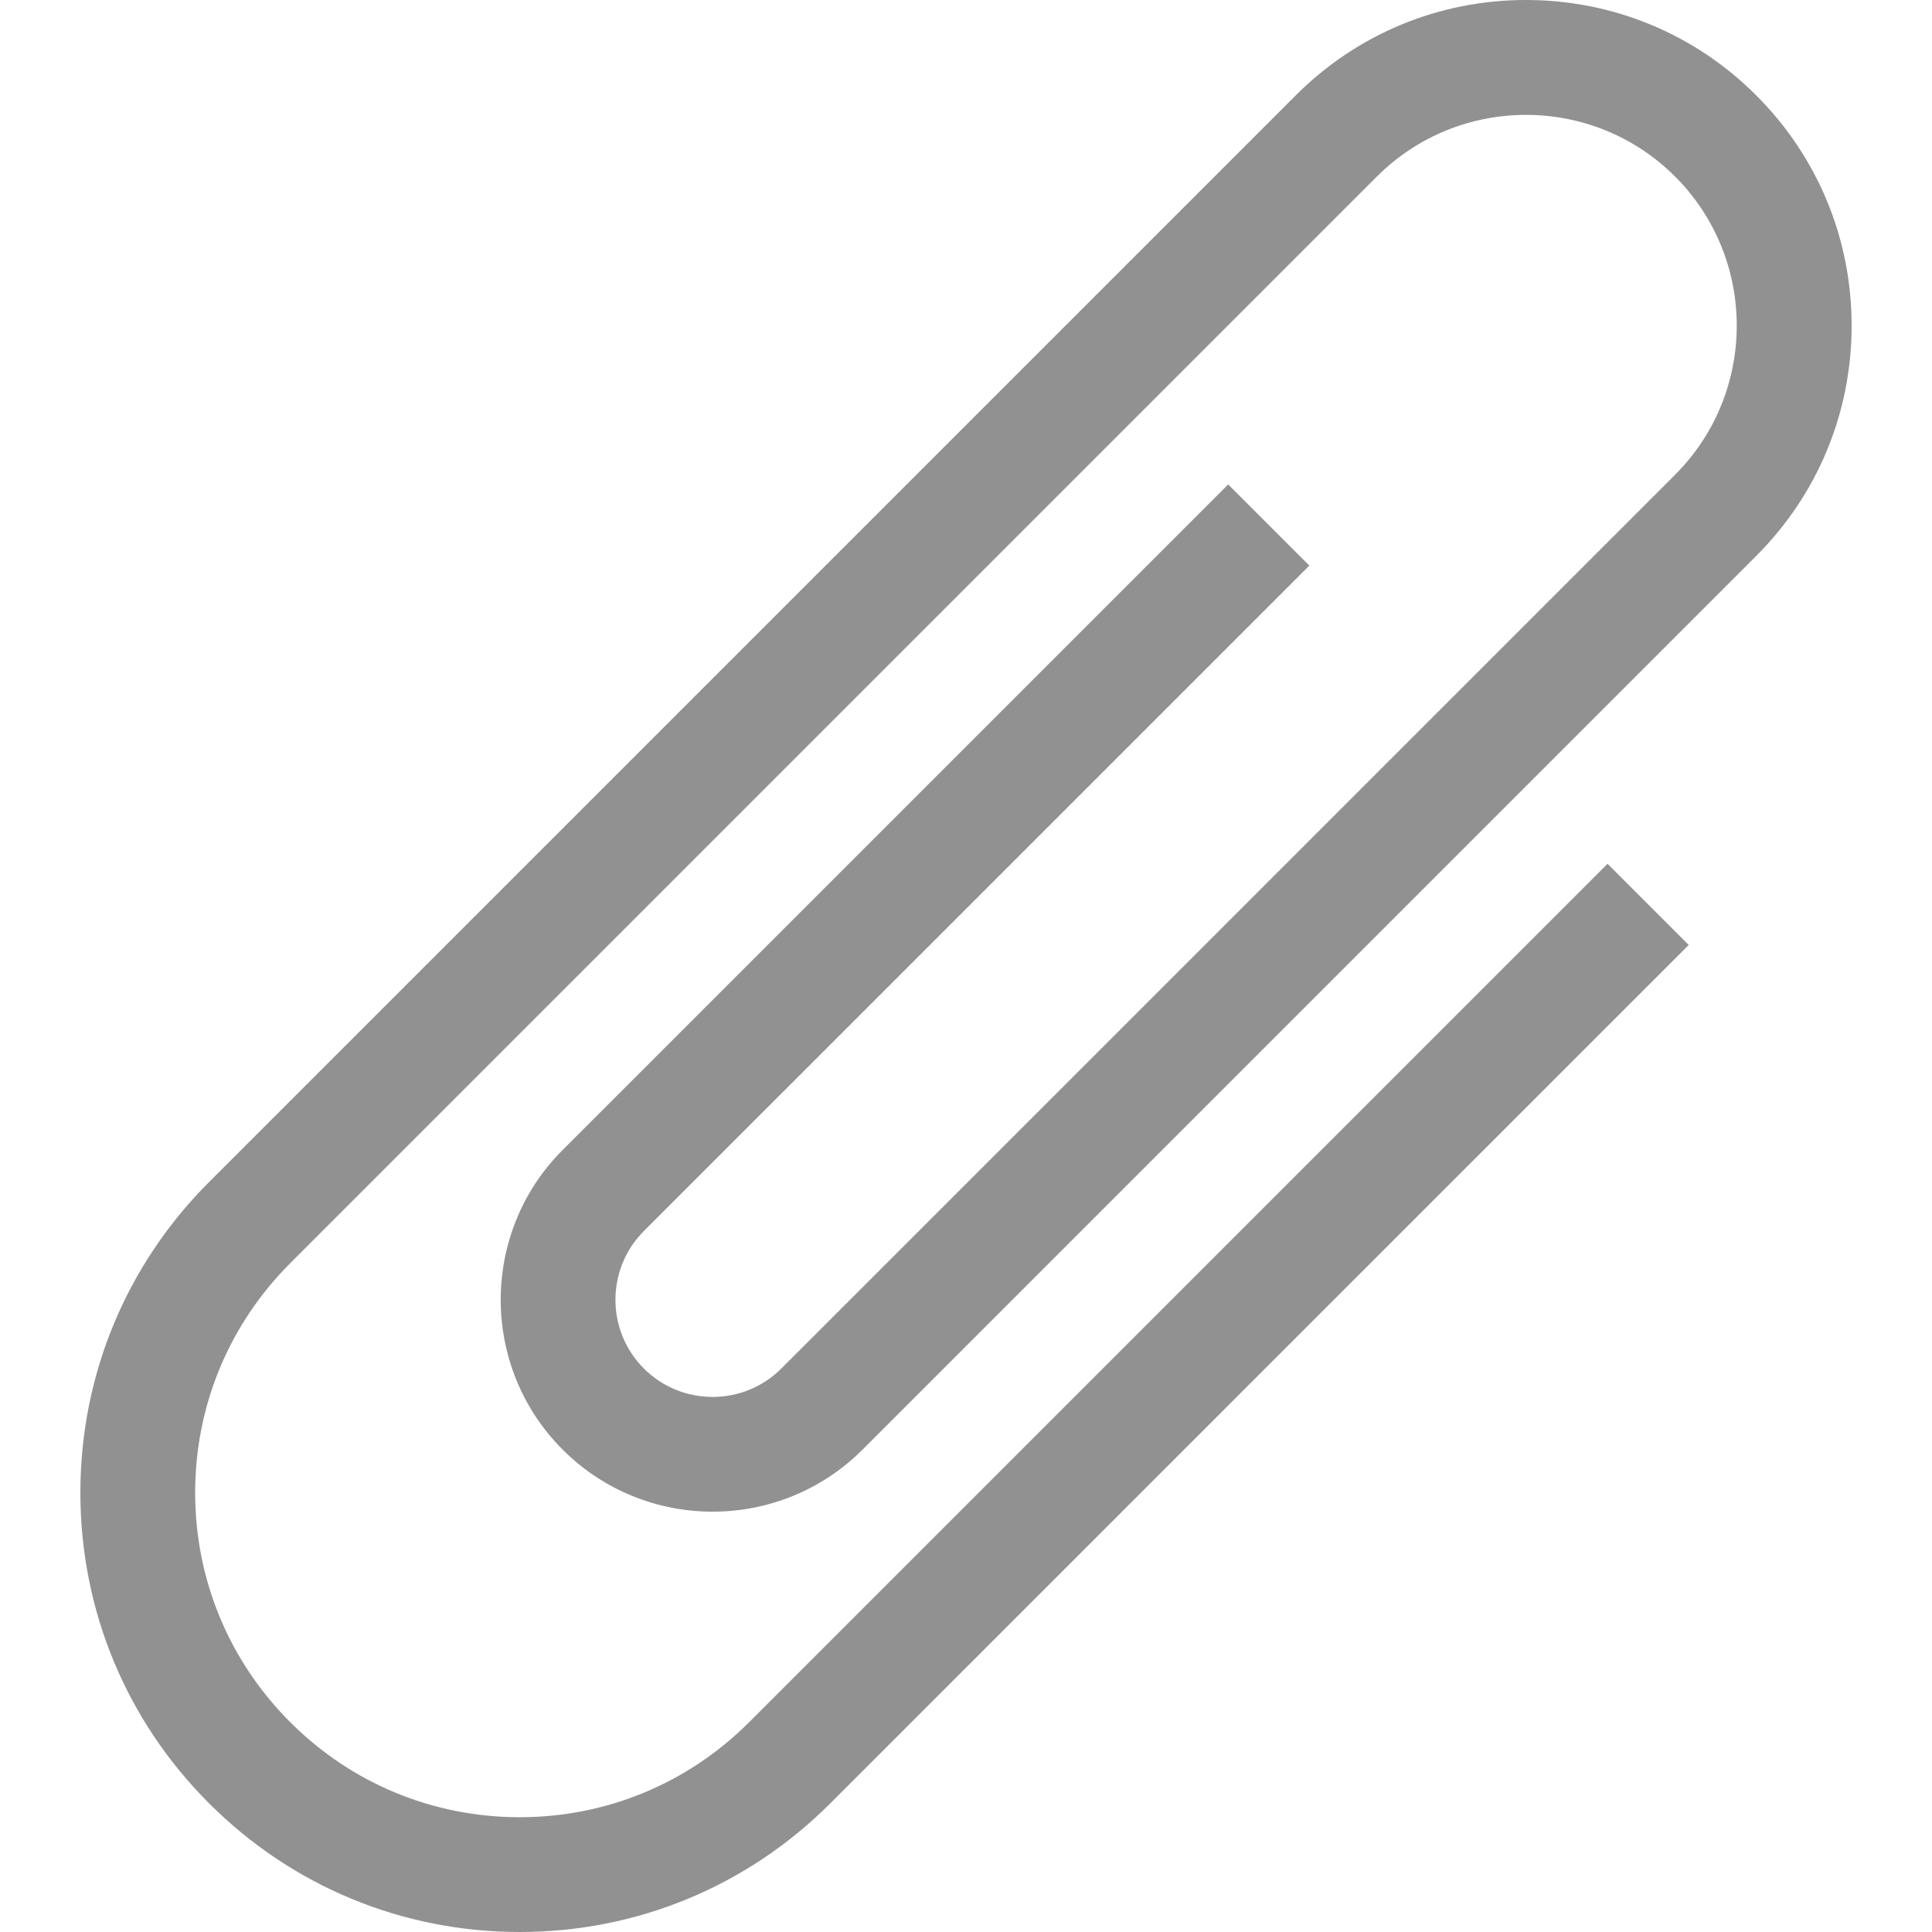
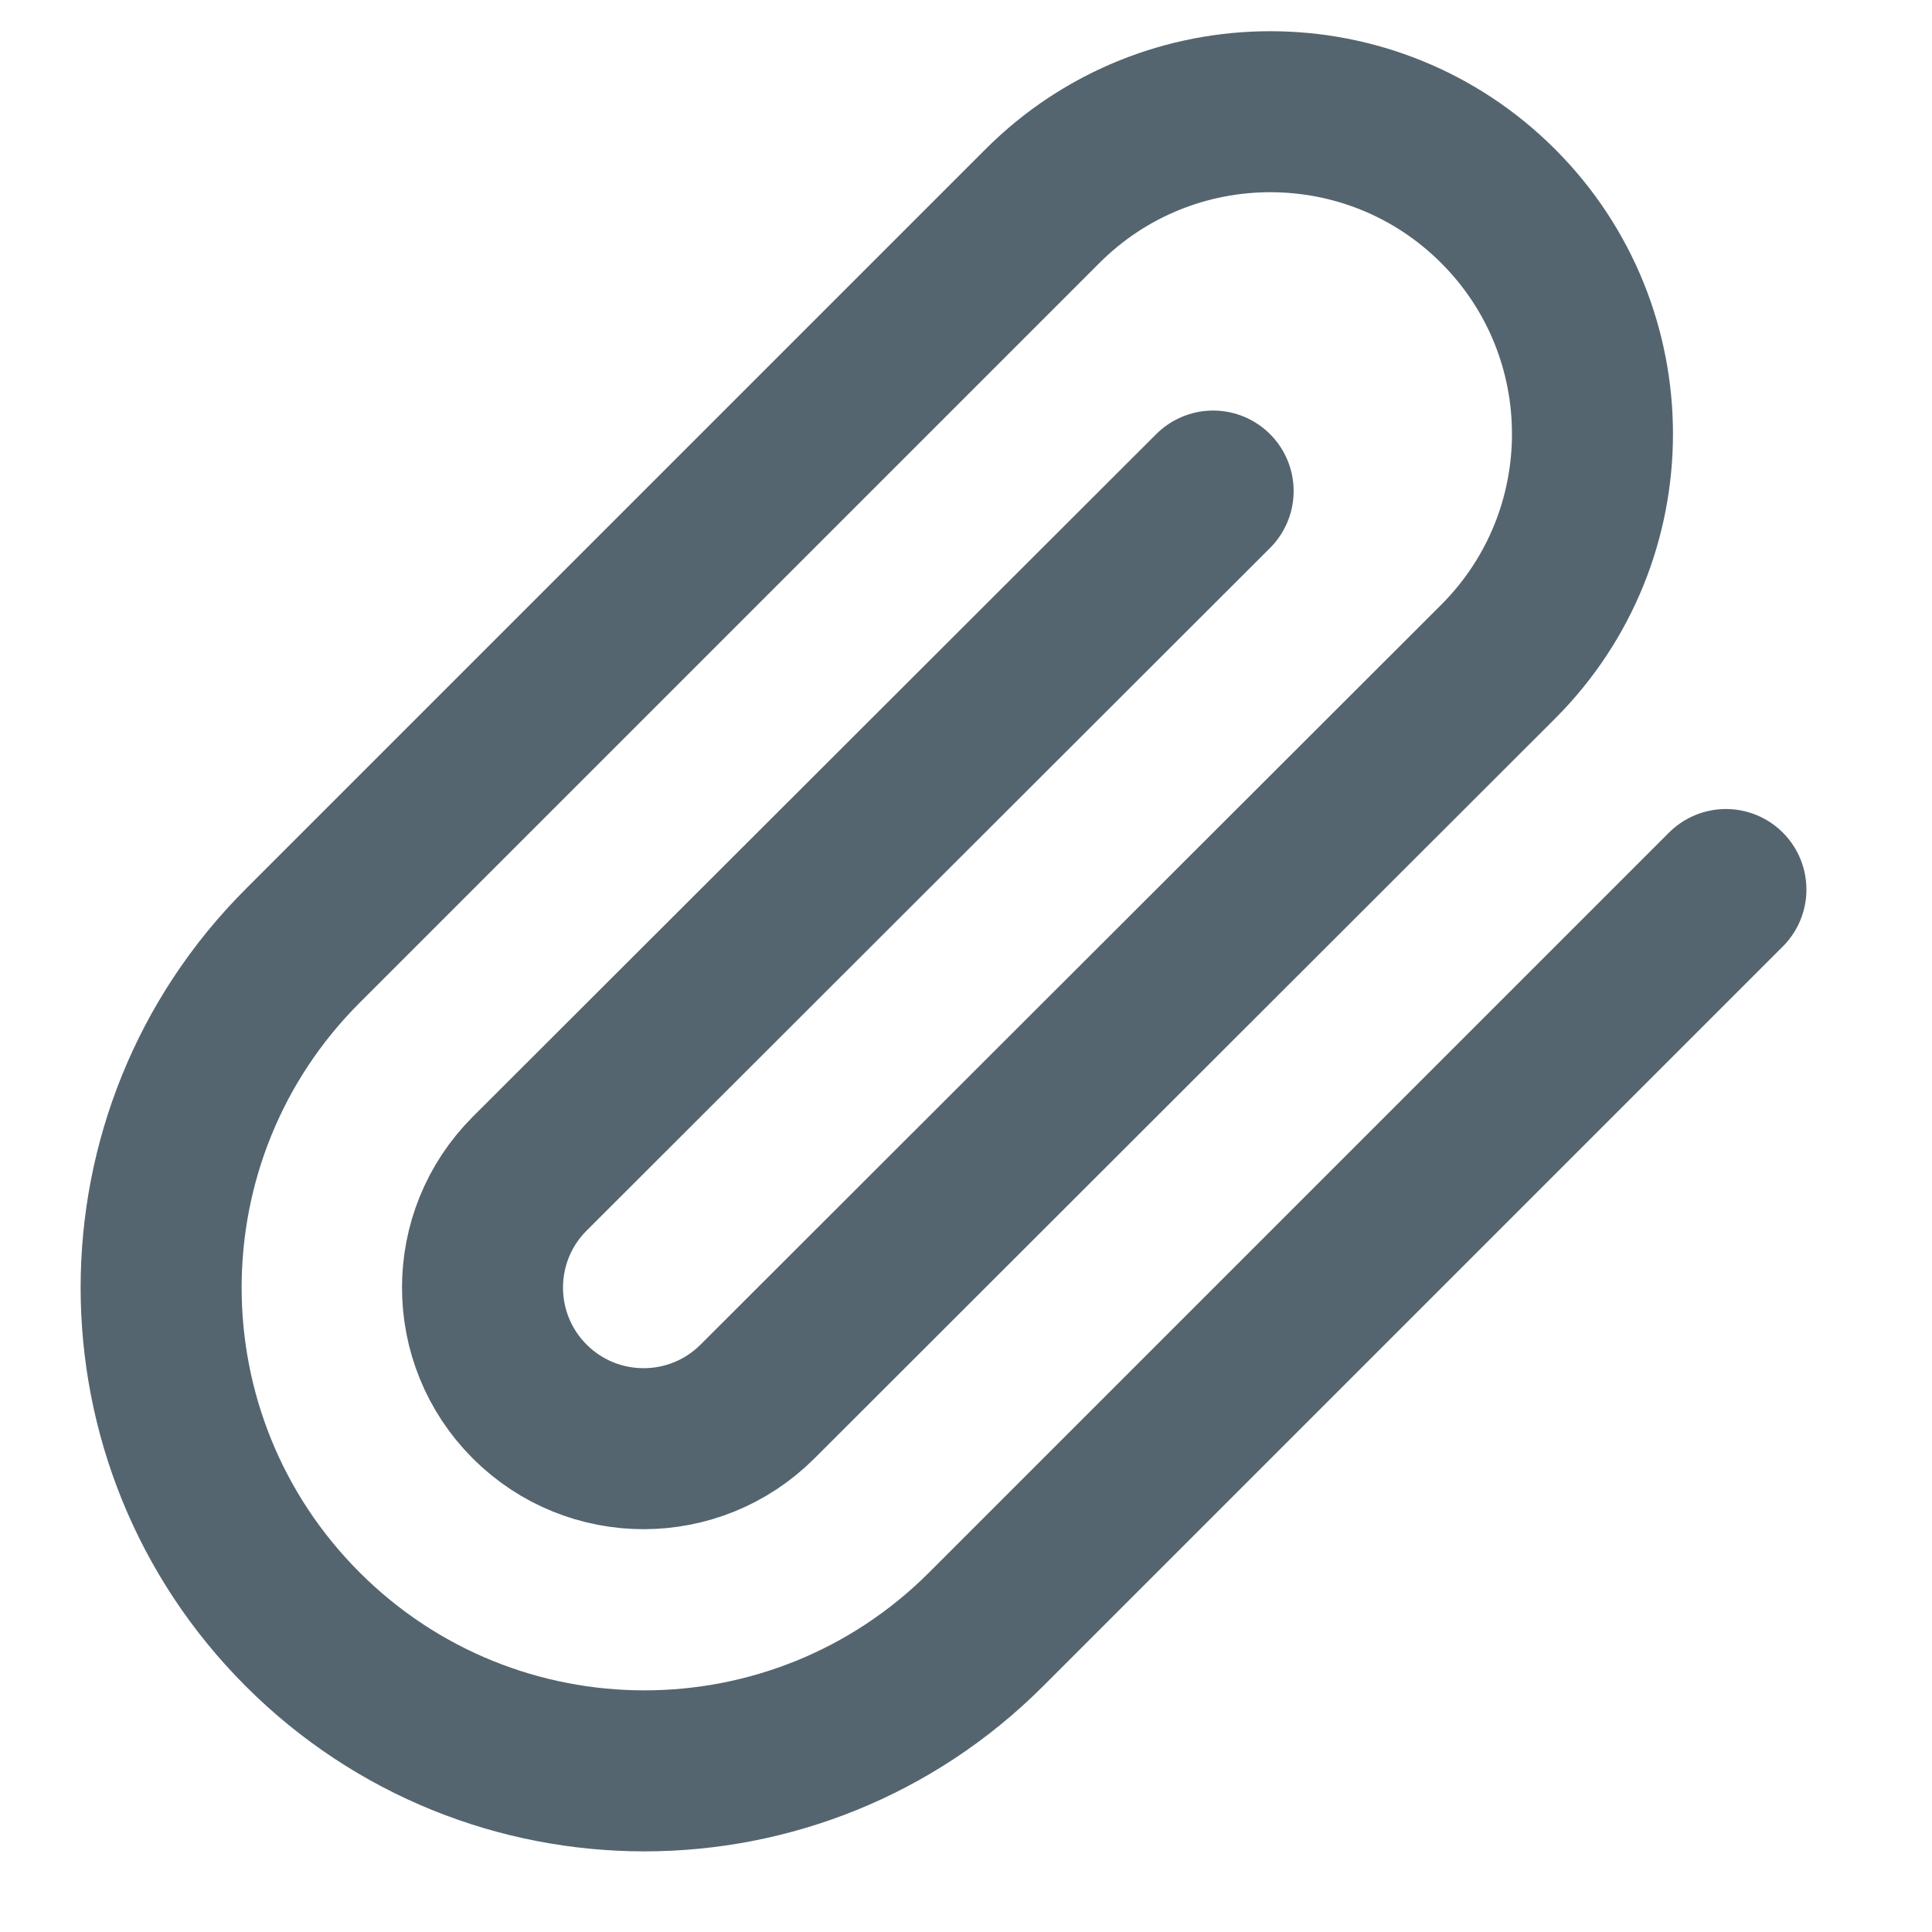
- <svg xmlns="http://www.w3.org/2000/svg" version="1.1" id="Layer_1" x="0px" y="0px" viewBox="0 0 512 512" style="enable-background:new 0 0 512 512;" xml:space="preserve">
-   <g>
-     <g>
-       <path fill="#919191" d="M346.991,149.886l-21.508-21.509l-176.36,176.355c-21.903,21.903-21.903,57.543,0,79.447    c21.903,21.904,57.543,21.904,79.447,0L465.422,147.32c16.3-16.3,25.277-37.971,25.277-61.022s-8.977-44.722-25.277-61.022    C449.123,8.977,427.451,0,404.4,0c-23.052,0-44.723,8.977-61.022,25.277L55.401,313.254c-21.99,21.99-34.1,51.226-34.1,82.323    c0,31.098,12.11,60.333,34.1,82.323c21.99,21.99,51.226,34.1,82.323,34.1s60.333-12.11,82.323-34.1l227.479-227.48l-21.508-21.508    l-227.479,227.48c-16.245,16.245-37.842,25.19-60.815,25.19c-22.973,0-44.57-8.946-60.815-25.19    c-16.245-16.245-25.19-37.842-25.19-60.815c0-22.973,8.947-44.571,25.19-60.815L364.887,46.785    c21.788-21.787,57.24-21.787,79.028,0c21.788,21.788,21.788,57.24,0,79.028L207.063,362.67c-10.044,10.044-26.387,10.044-36.431,0    s-10.044-26.387,0-36.431L346.991,149.886z" />
-     </g>
-   </g>
-   <g>
- </g>
-   <g>
- </g>
-   <g>
- </g>
-   <g>
- </g>
-   <g>
- </g>
-   <g>
- </g>
-   <g>
- </g>
-   <g>
- </g>
-   <g>
- </g>
-   <g>
- </g>
-   <g>
- </g>
-   <g>
- </g>
-   <g>
- </g>
-   <g>
- </g>
-   <g>
- </g>
+ <svg xmlns="http://www.w3.org/2000/svg" width="24" height="24" viewBox="0 0 24 24" fill="none" stroke="#54656f" stroke-width="2" stroke-linecap="round" stroke-linejoin="round">
+   <path d="m21.44 11.05-9.19 9.19a6 6 0 0 1-8.49-8.49l9.19-9.19a4 4 0 0 1 5.66 5.66l-9.2 9.19a2 2 0 0 1-2.83-2.83l8.49-8.48" />
</svg>
